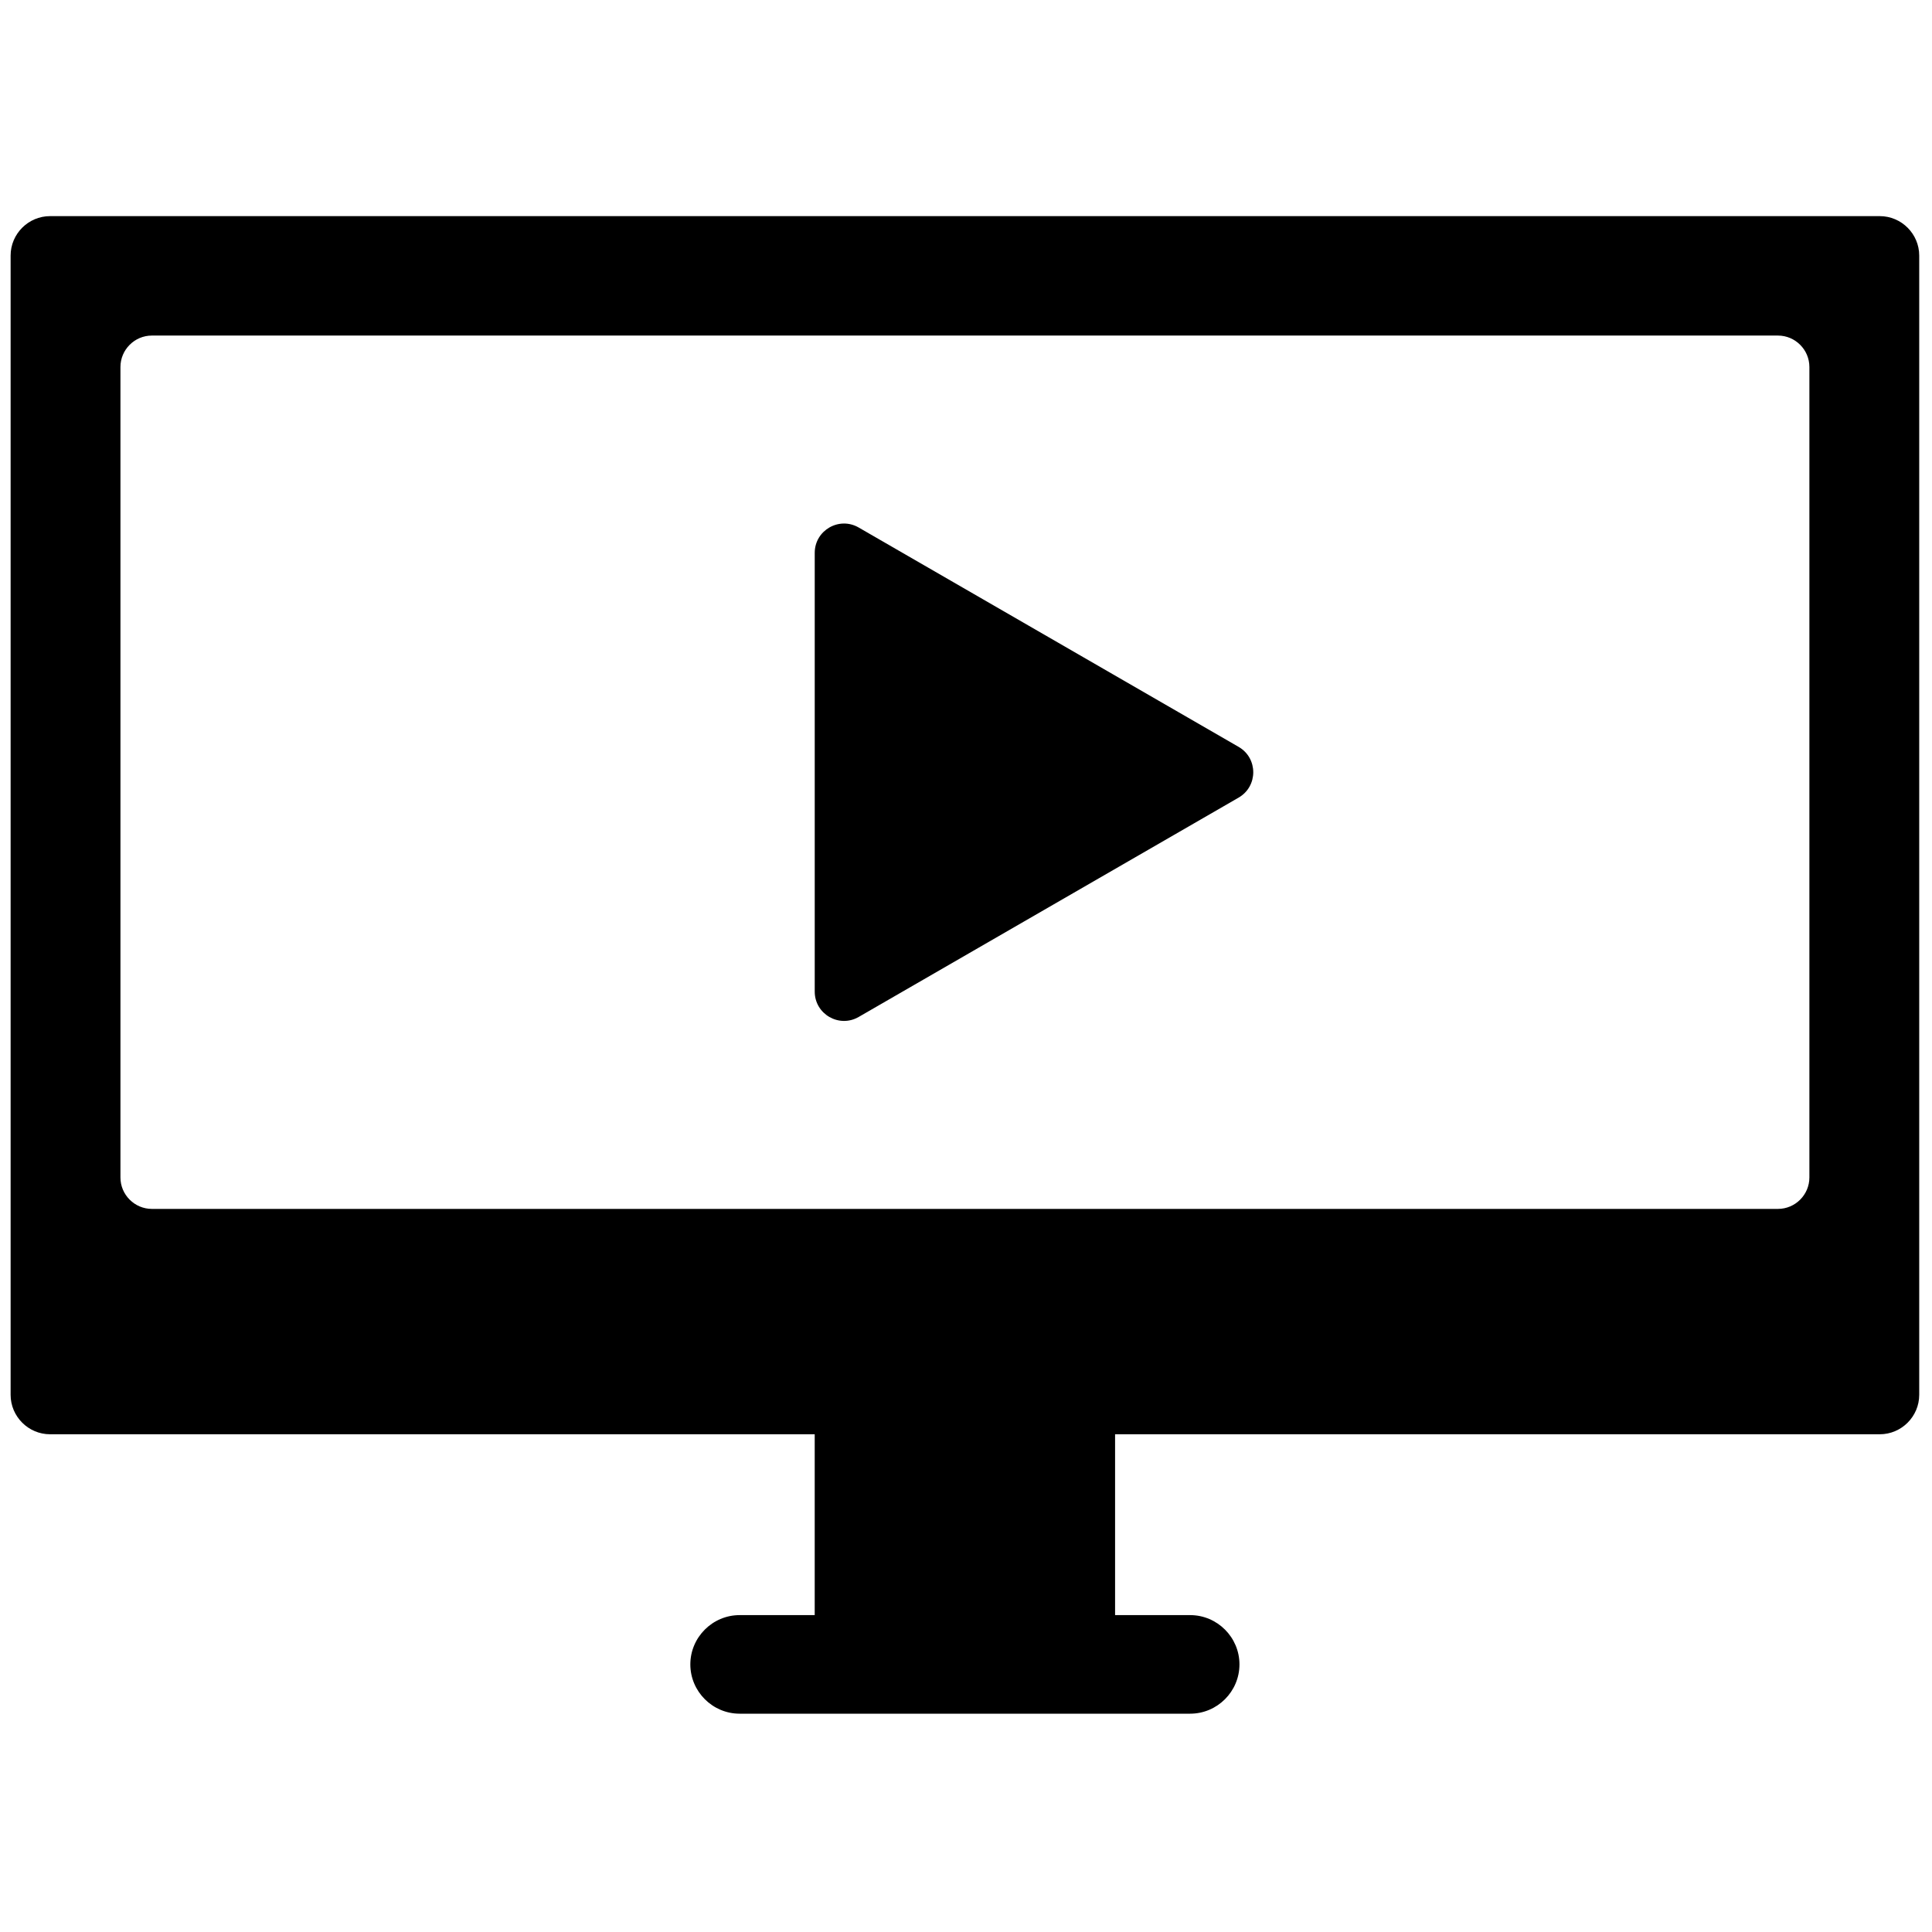
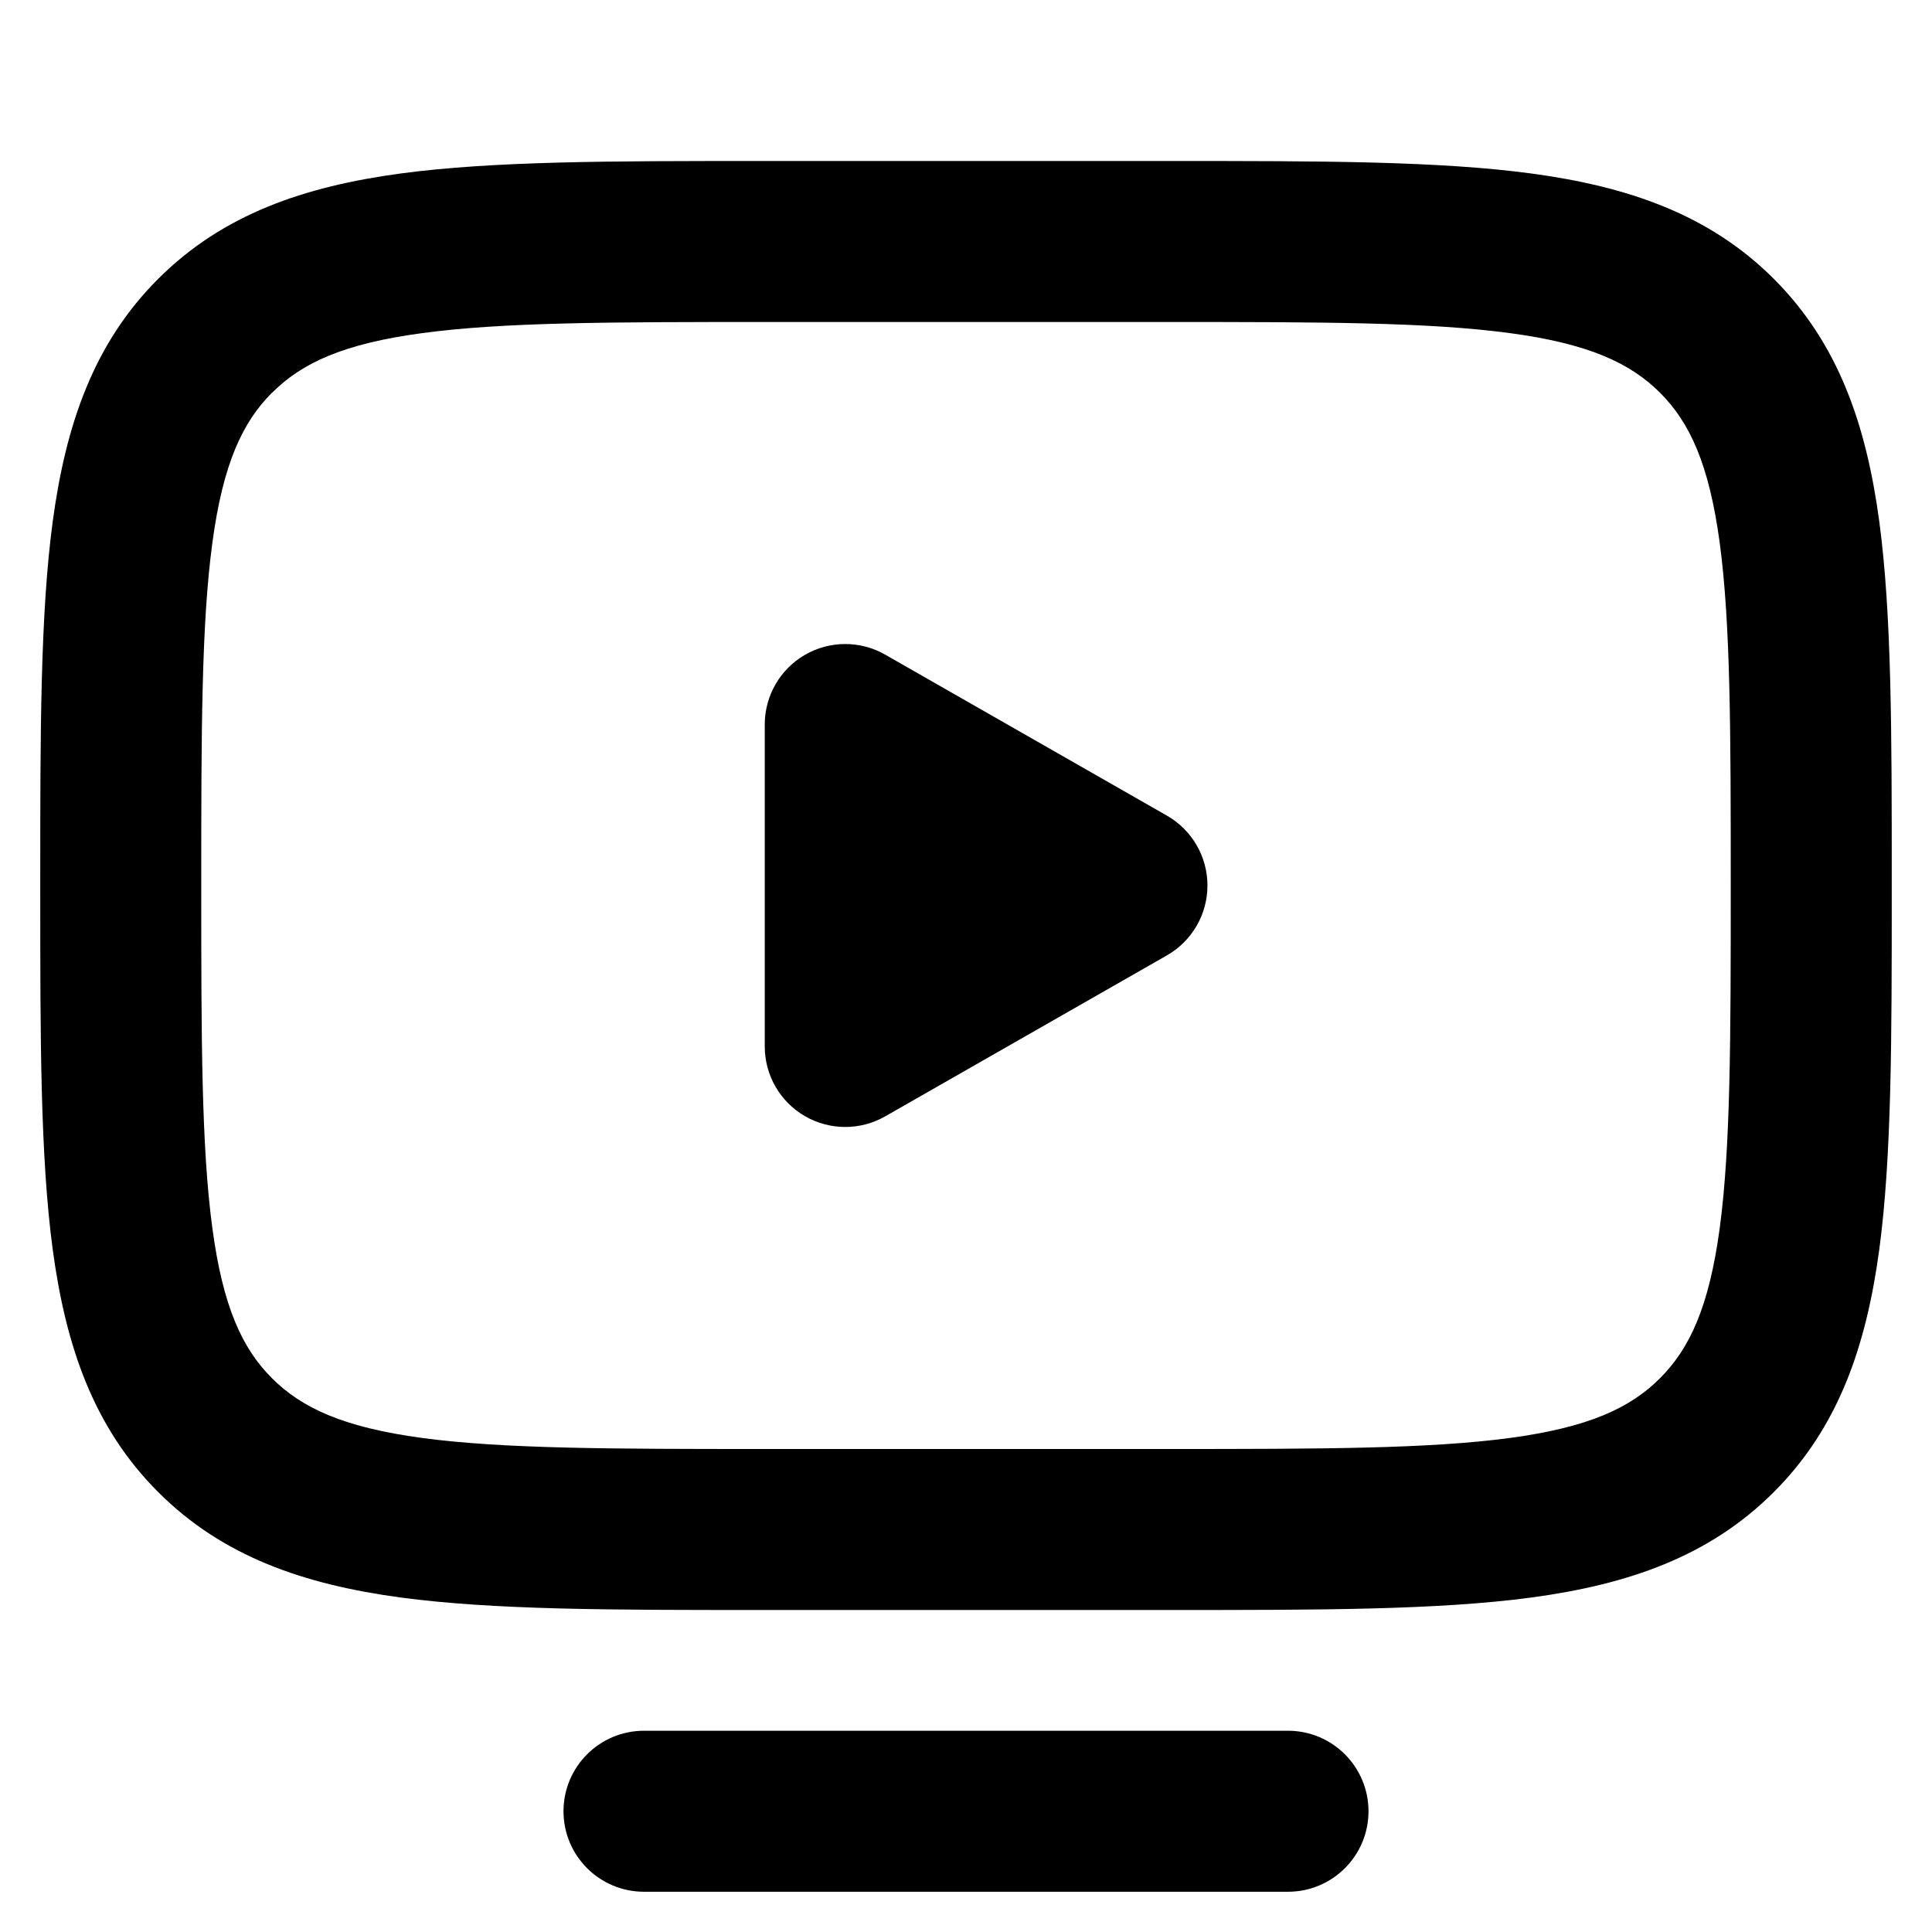
- <svg xmlns="http://www.w3.org/2000/svg" version="1.1" width="256" height="256" viewBox="0 0 256 256" xml:space="preserve">
-   <defs>
- </defs>
-   <g style="stroke: none; stroke-width: 0; stroke-dasharray: none; stroke-linecap: butt; stroke-linejoin: miter; stroke-miterlimit: 10; fill: none; fill-rule: nonzero; opacity: 1;" transform="translate(1.406593 1.406593) scale(2.81 2.81)">
-     <path d="M 57.906 37.111 L 39.99 47.454 c -0.921 0.532 -2.072 -0.133 -2.072 -1.196 V 25.57 c 0 -1.063 1.151 -1.728 2.072 -1.196 l 17.916 10.344 C 58.827 35.249 58.827 36.579 57.906 37.111 z" style="stroke: none; stroke-width: 1; stroke-dasharray: none; stroke-linecap: butt; stroke-linejoin: miter; stroke-miterlimit: 10; fill: rgb(0,0,0); fill-rule: nonzero; opacity: 1;" transform=" matrix(1 0 0 1 0 0) " stroke-linecap="round" />
-     <path d="M 88.14 9.691 H 1.86 c -1.023 0 -1.86 0.837 -1.86 1.86 v 53.721 c 0 1.023 0.837 1.86 1.86 1.86 h 36.057 v 8.528 h -3.541 c -1.278 0 -2.324 1.046 -2.324 2.324 c 0 1.278 1.046 2.324 2.324 2.324 h 21.246 c 1.278 0 2.324 -1.046 2.324 -2.324 c 0 -1.278 -1.046 -2.324 -2.324 -2.324 h -3.541 v -8.528 H 88.14 c 1.023 0 1.86 -0.837 1.86 -1.86 V 11.552 C 90 10.529 89.163 9.691 88.14 9.691 z M 84.821 55.023 c 0 0.815 -0.667 1.482 -1.482 1.482 H 6.661 c -0.815 0 -1.482 -0.667 -1.482 -1.482 V 16.805 c 0 -0.815 0.667 -1.482 1.482 -1.482 h 76.678 c 0.815 0 1.482 0.667 1.482 1.482 V 55.023 z" style="stroke: none; stroke-width: 1; stroke-dasharray: none; stroke-linecap: butt; stroke-linejoin: miter; stroke-miterlimit: 10; fill: rgb(0,0,0); fill-rule: nonzero; opacity: 1;" transform=" matrix(1 0 0 1 0 0) " stroke-linecap="round" />
-   </g>
+ <svg xmlns="http://www.w3.org/2000/svg" width="24" height="24" viewBox="0 0 24 24" fill="currentcolor">
+   <path d="M10.996 8.132A1 1 0 0 0 9.5 9v4a1 1 0 0 0 1.496.868l3.5-2a1 1 0 0 0 0-1.736l-3.5-2z" e="#000000" />
+   <path d="M14.573 2H9.427c-1.824 0-3.293 0-4.45.155-1.2.162-2.21.507-3.013 1.31C1.162 4.266.817 5.277.655 6.477.5 7.634.5 9.103.5 10.927v.146c0 1.824 0 3.293.155 4.45.162 1.2.507 2.21 1.31 3.012.802.803 1.813 1.148 3.013 1.31C6.134 20 7.603 20 9.427 20h5.146c1.824 0 3.293 0 4.45-.155 1.2-.162 2.21-.507 3.012-1.31.803-.802 1.148-1.813 1.31-3.013.155-1.156.155-2.625.155-4.449v-.146c0-1.824 0-3.293-.155-4.45-.162-1.2-.507-2.21-1.31-3.013-.802-.802-1.813-1.147-3.013-1.309C17.866 2 16.397 2 14.573 2zM3.38 4.879c.369-.37.887-.61 1.865-.741C6.251 4.002 7.586 4 9.5 4h5c1.914 0 3.249.002 4.256.138.978.131 1.496.372 1.865.74.37.37.61.888.742 1.866.135 1.007.137 2.342.137 4.256 0 1.914-.002 3.249-.137 4.256-.132.978-.373 1.496-.742 1.865-.369.37-.887.61-1.865.742-1.007.135-2.342.137-4.256.137h-5c-1.914 0-3.249-.002-4.256-.137-.978-.132-1.496-.373-1.865-.742-.37-.369-.61-.887-.741-1.865C2.502 14.249 2.5 12.914 2.5 11c0-1.914.002-3.249.138-4.256.131-.978.372-1.496.74-1.865zM8 21.5a1 1 0 1 0 0 2h8a1 1 0 1 0 0-2H8z" e="#000000" />
</svg>
